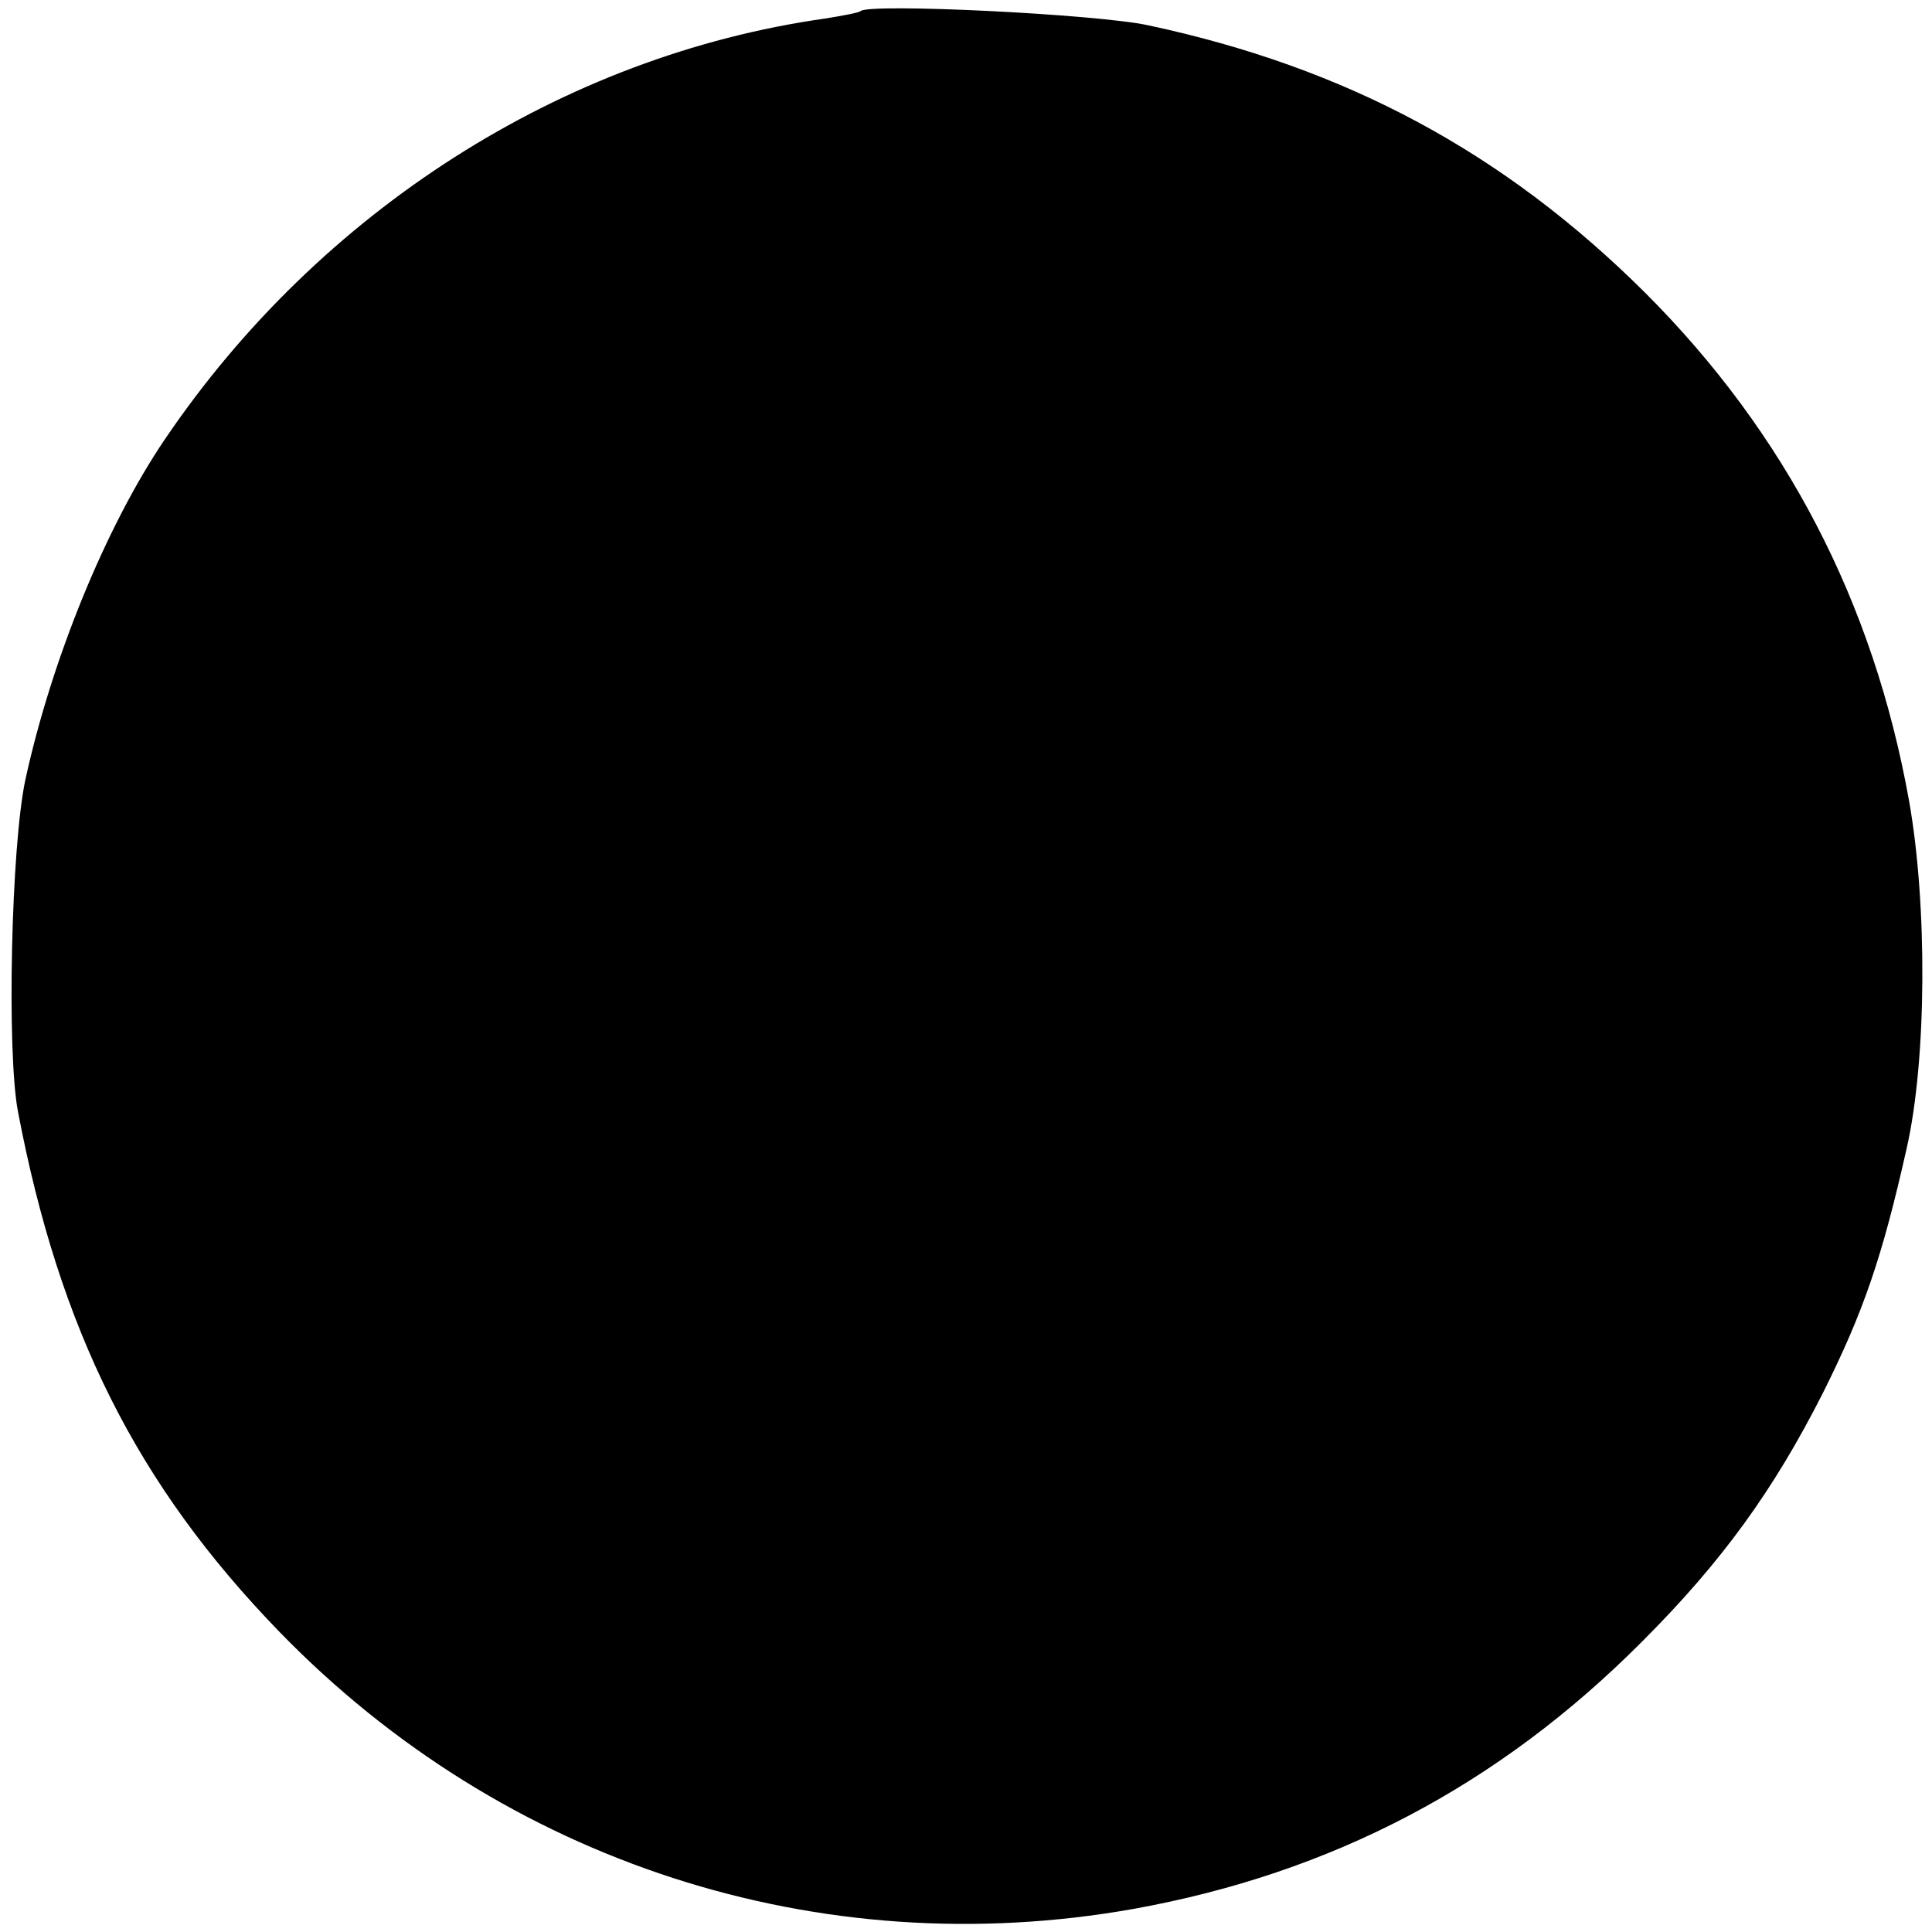
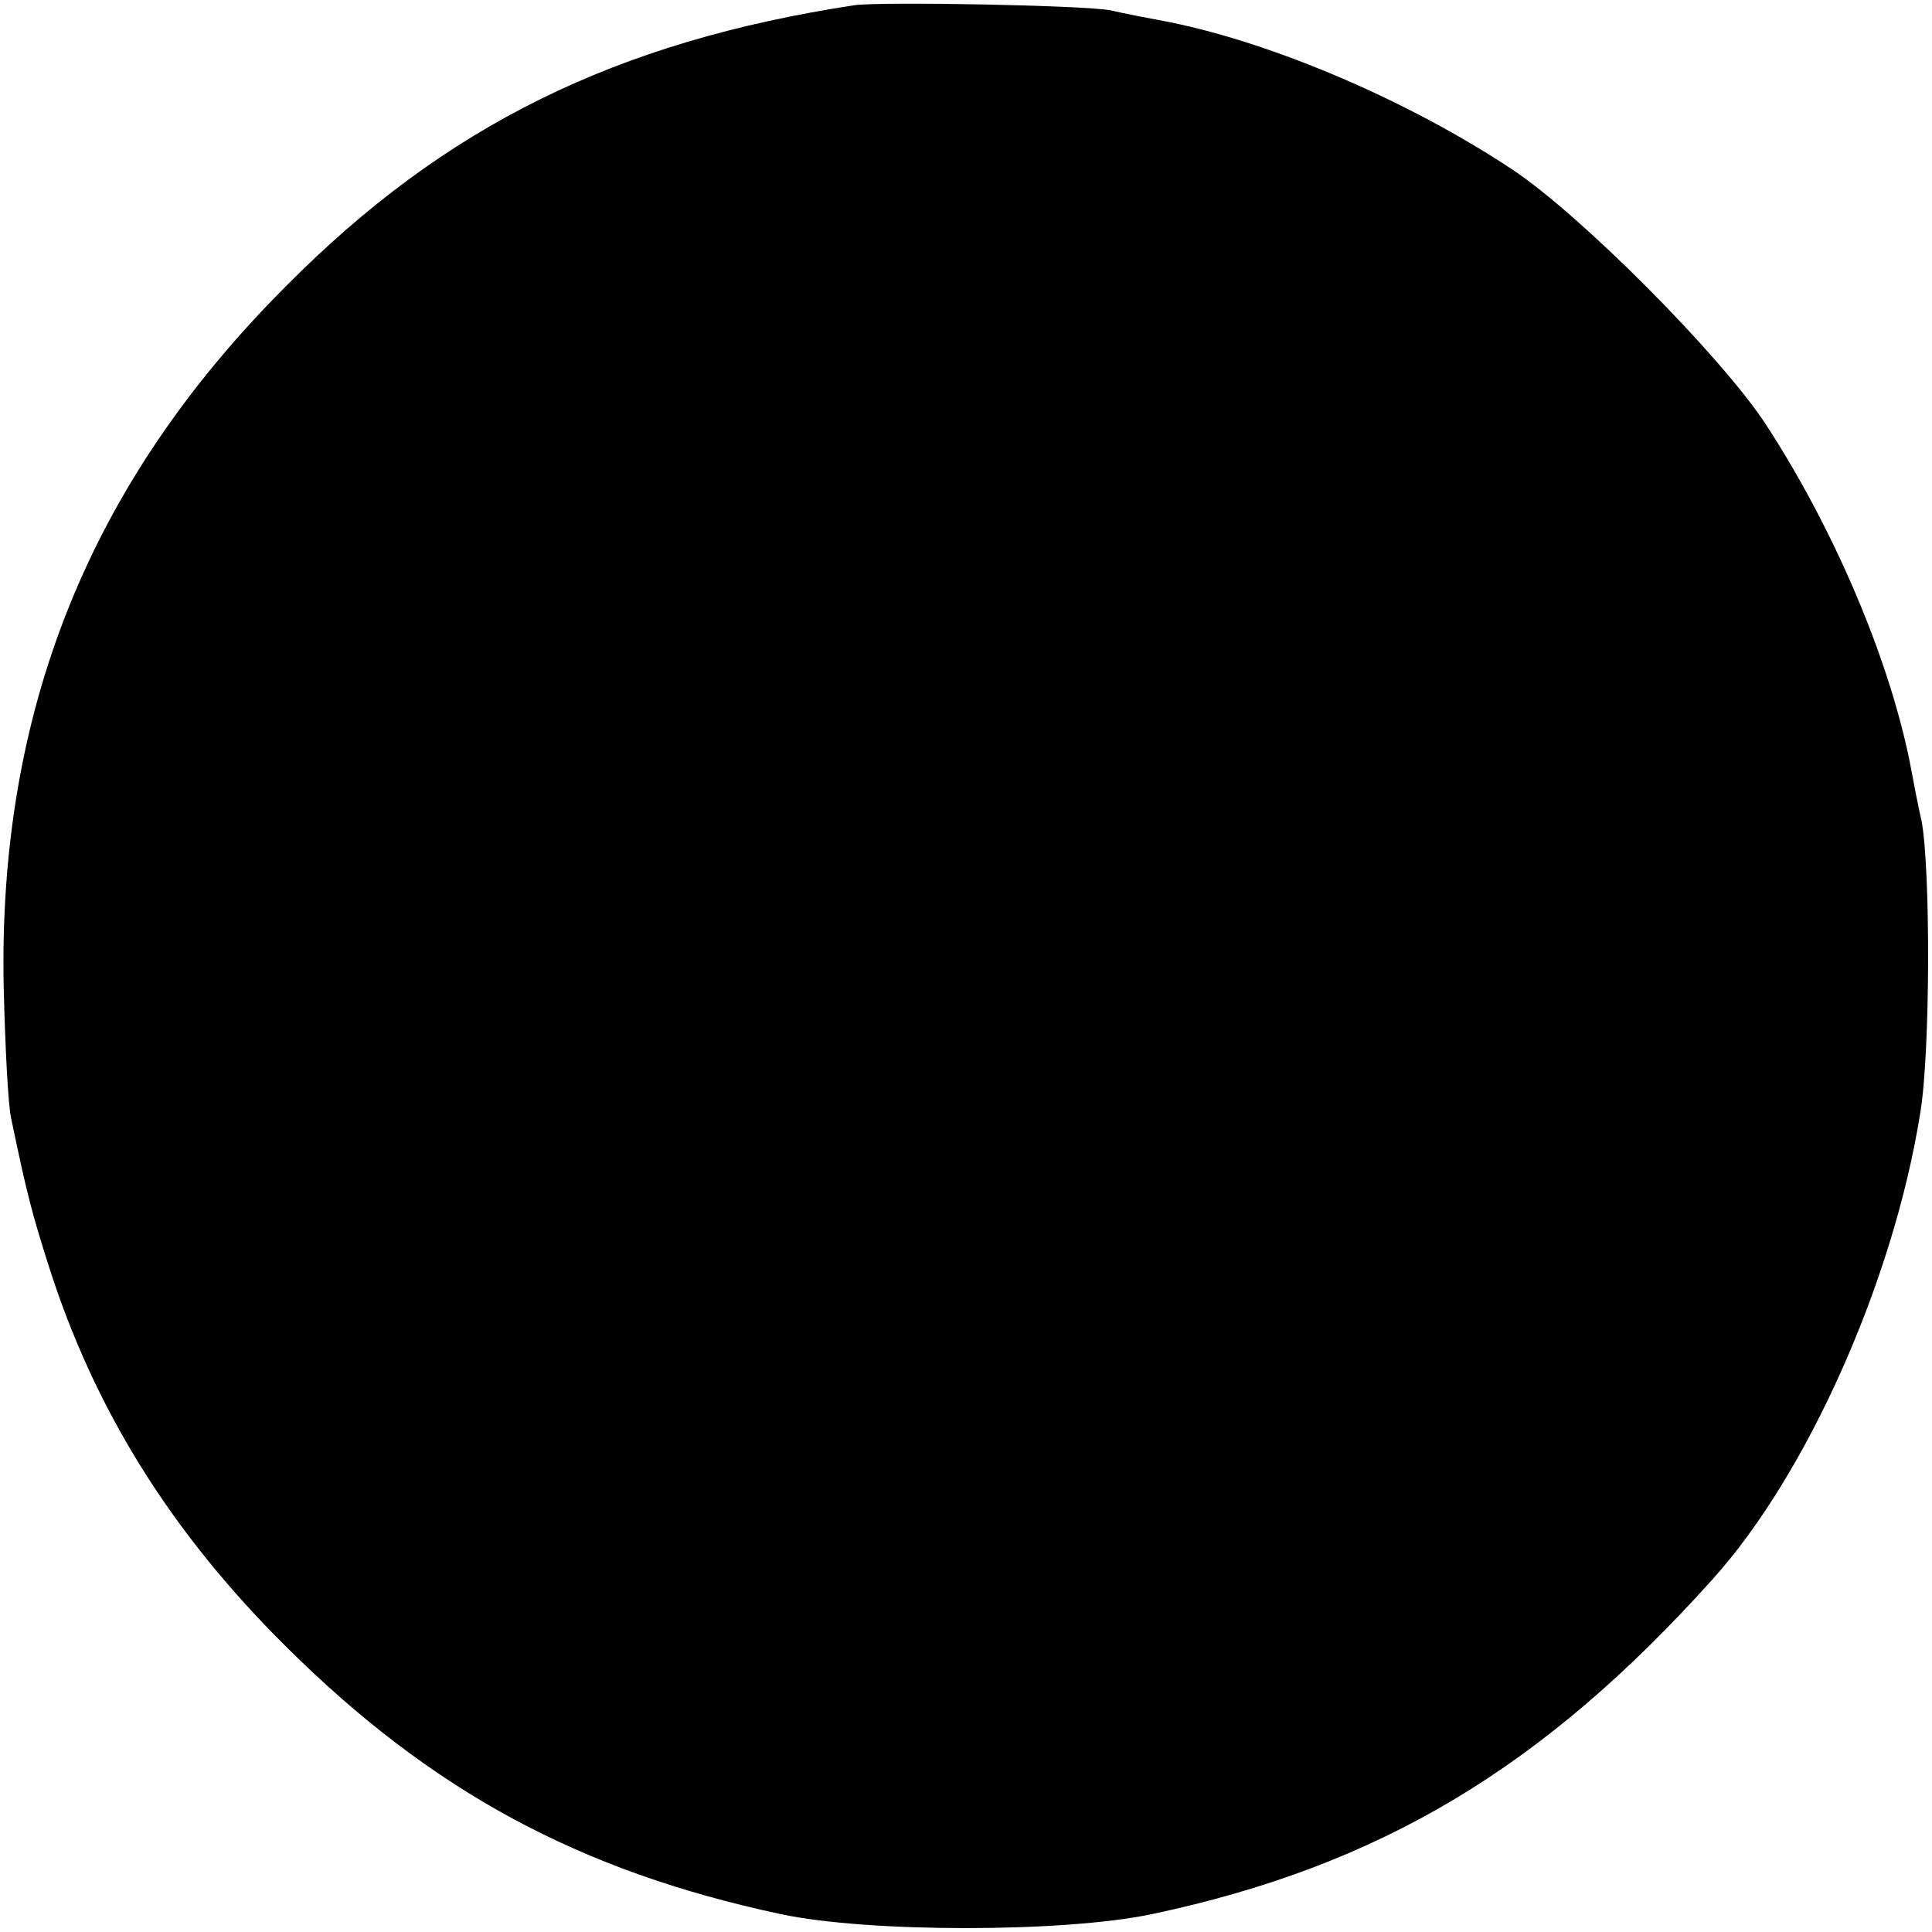
<svg xmlns="http://www.w3.org/2000/svg" version="1.0" width="260pt" height="260pt" viewBox="0 0 260 260" preserveAspectRatio="xMidYMid meet">
  <g transform="translate(0,260) scale(0.1,-0.1)" fill="#000000" stroke="none">
-     <path d="M1158 2585 c-2 -2 -23 -6 -48 -10 -353 -50 -680 -259 -888 -566 -80 -118 -153 -298 -188 -459 -19 -90 -25 -364 -10 -445 56 -295 160 -503 352 -701 302 -311 727 -448 1149 -373 267 48 492 166 685 360 108 108 177 204 243 334 55 110 80 183 113 330 27 119 28 328 3 468 -48 267 -166 494 -355 683 -190 189 -402 303 -669 360 -69 15 -376 30 -387 19z" />
+     <path d="M1150 2593 c-321 -49 -551 -162 -765 -378 -265 -265 -388 -572 -380 -945 2 -80 6 -158 10 -175 21 -101 28 -128 51 -200 61 -191 163 -356 318 -510 196 -195 395 -303 667 -361 117 -25 380 -25 499 0 307 65 527 197 755 451 127 141 243 401 279 626 14 82 14 330 2 394 -4 17 -11 53 -16 80 -29 143 -104 317 -195 456 -62 93 -248 280 -340 341 -137 91 -318 169 -460 198 -27 5 -63 12 -80 16 -35 7 -309 12 -345 7z" />
  </g>
</svg>
